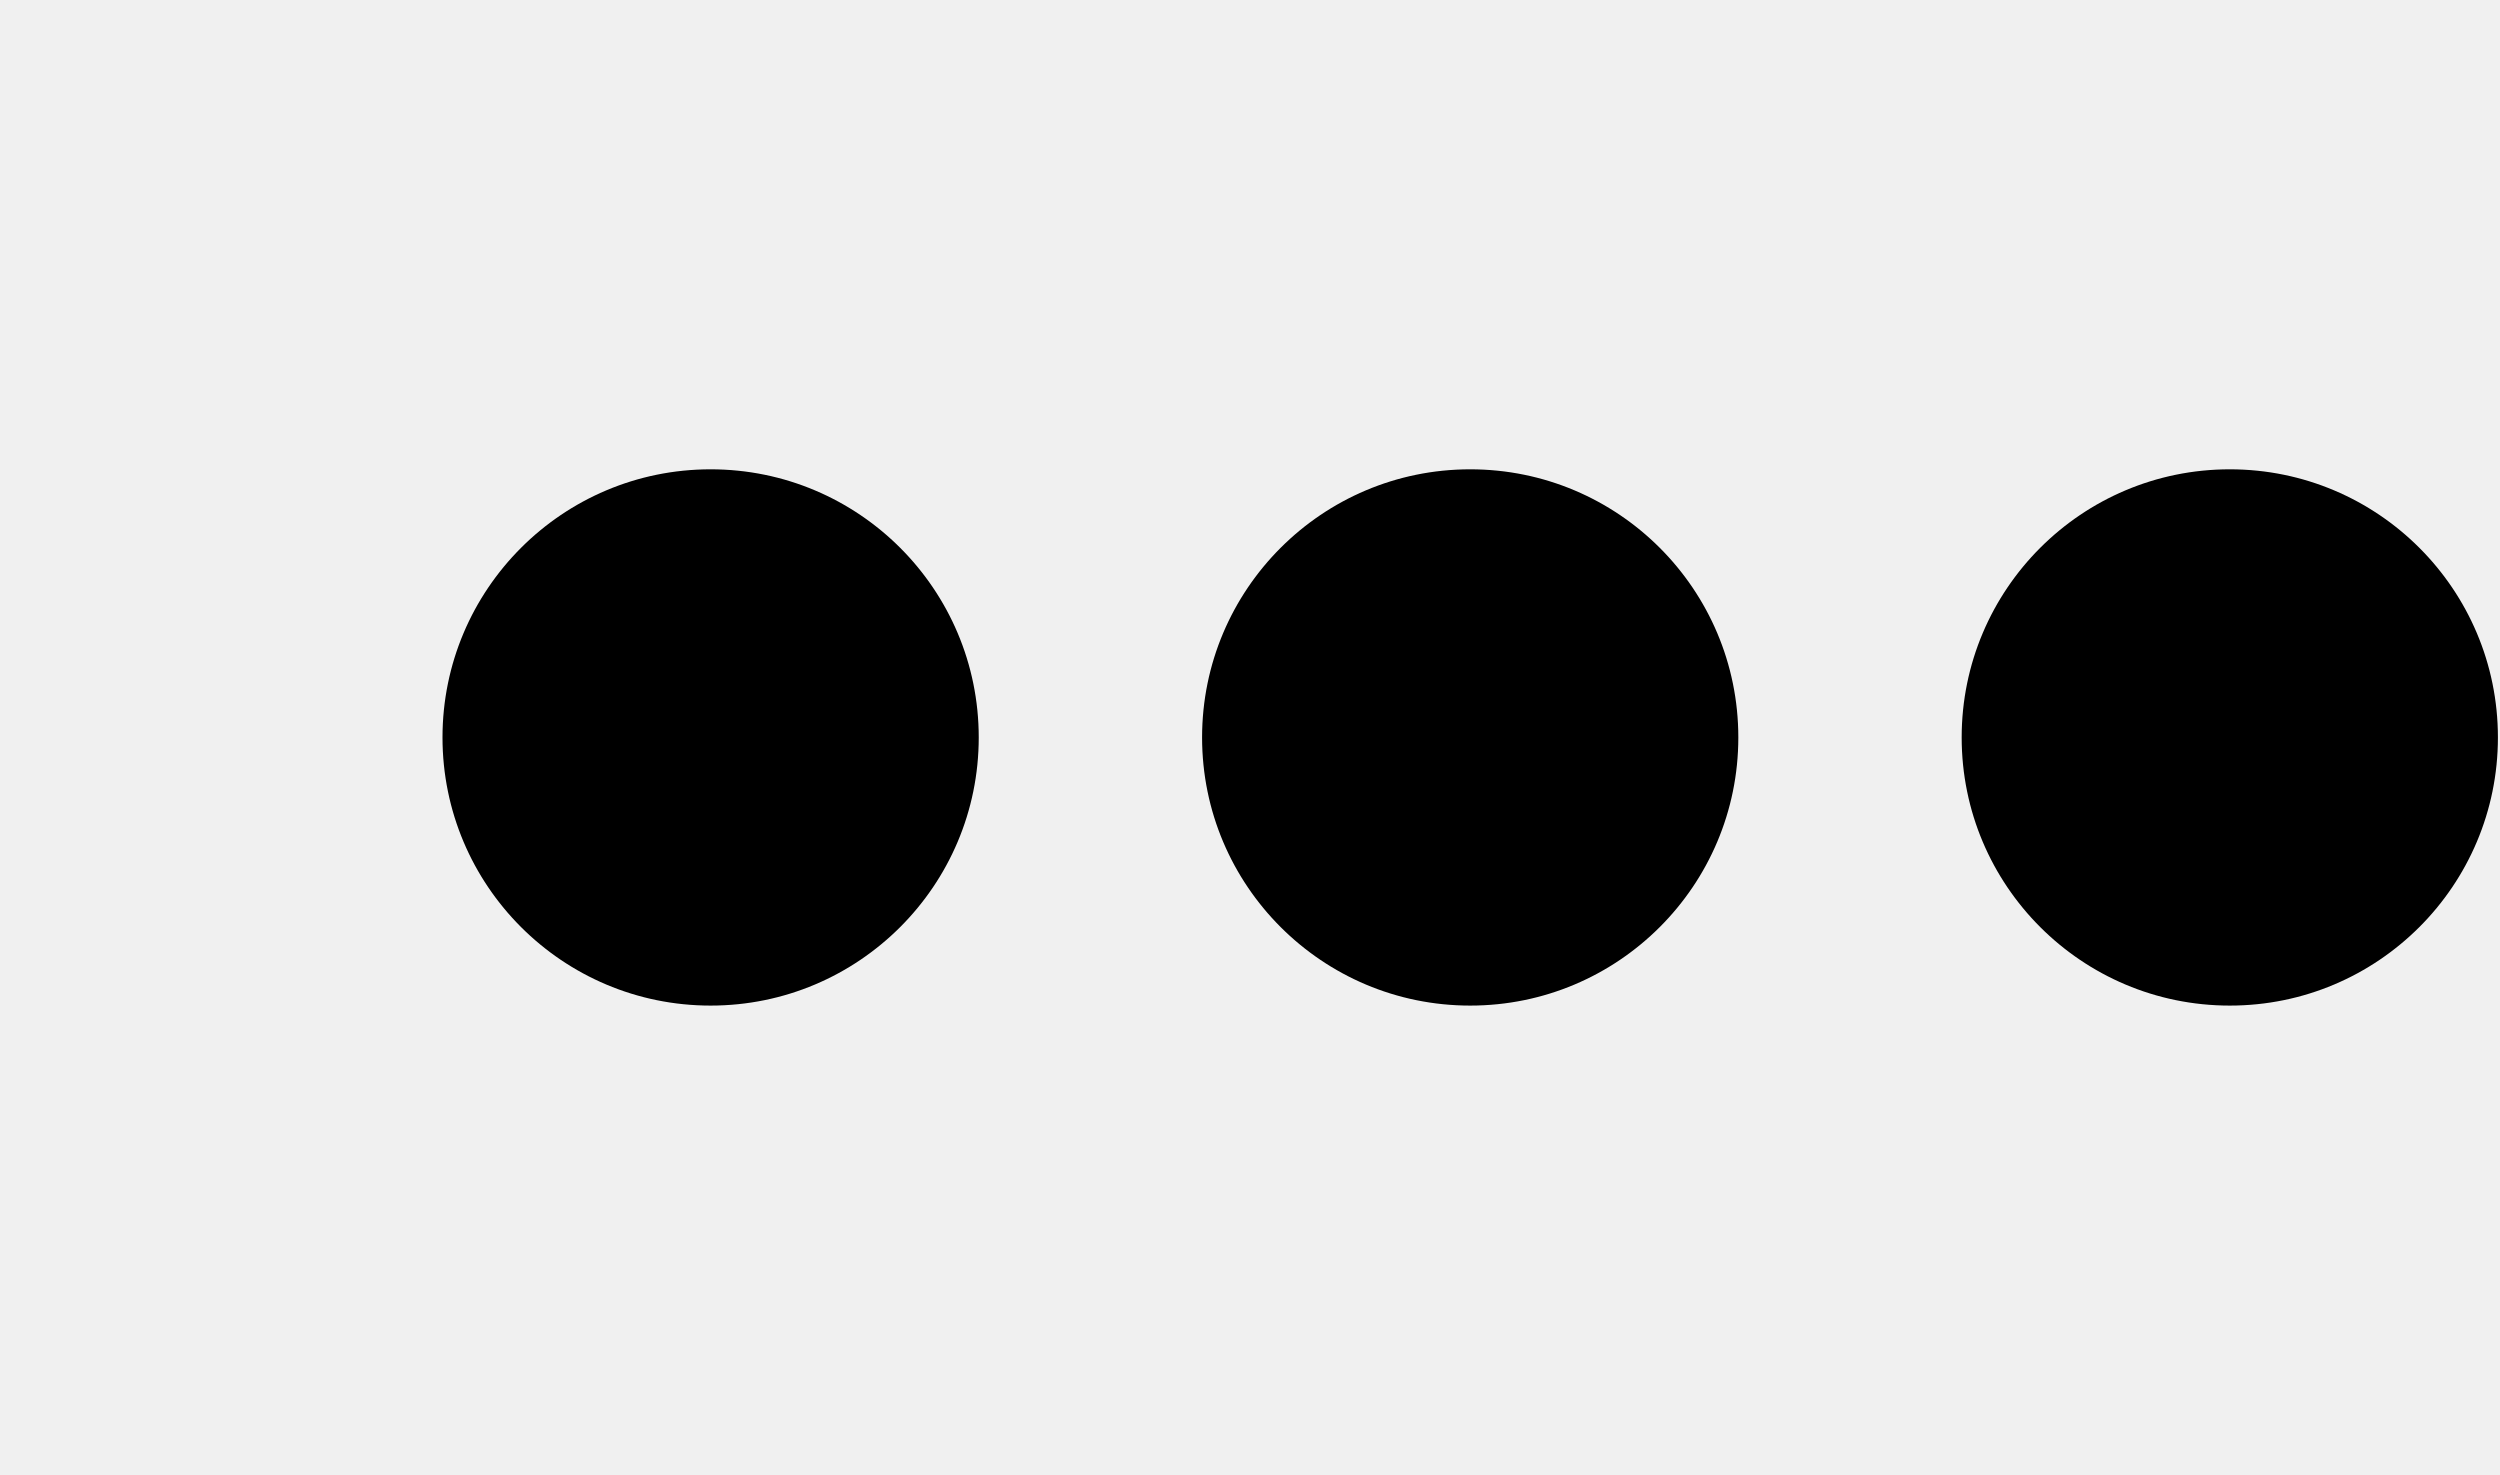
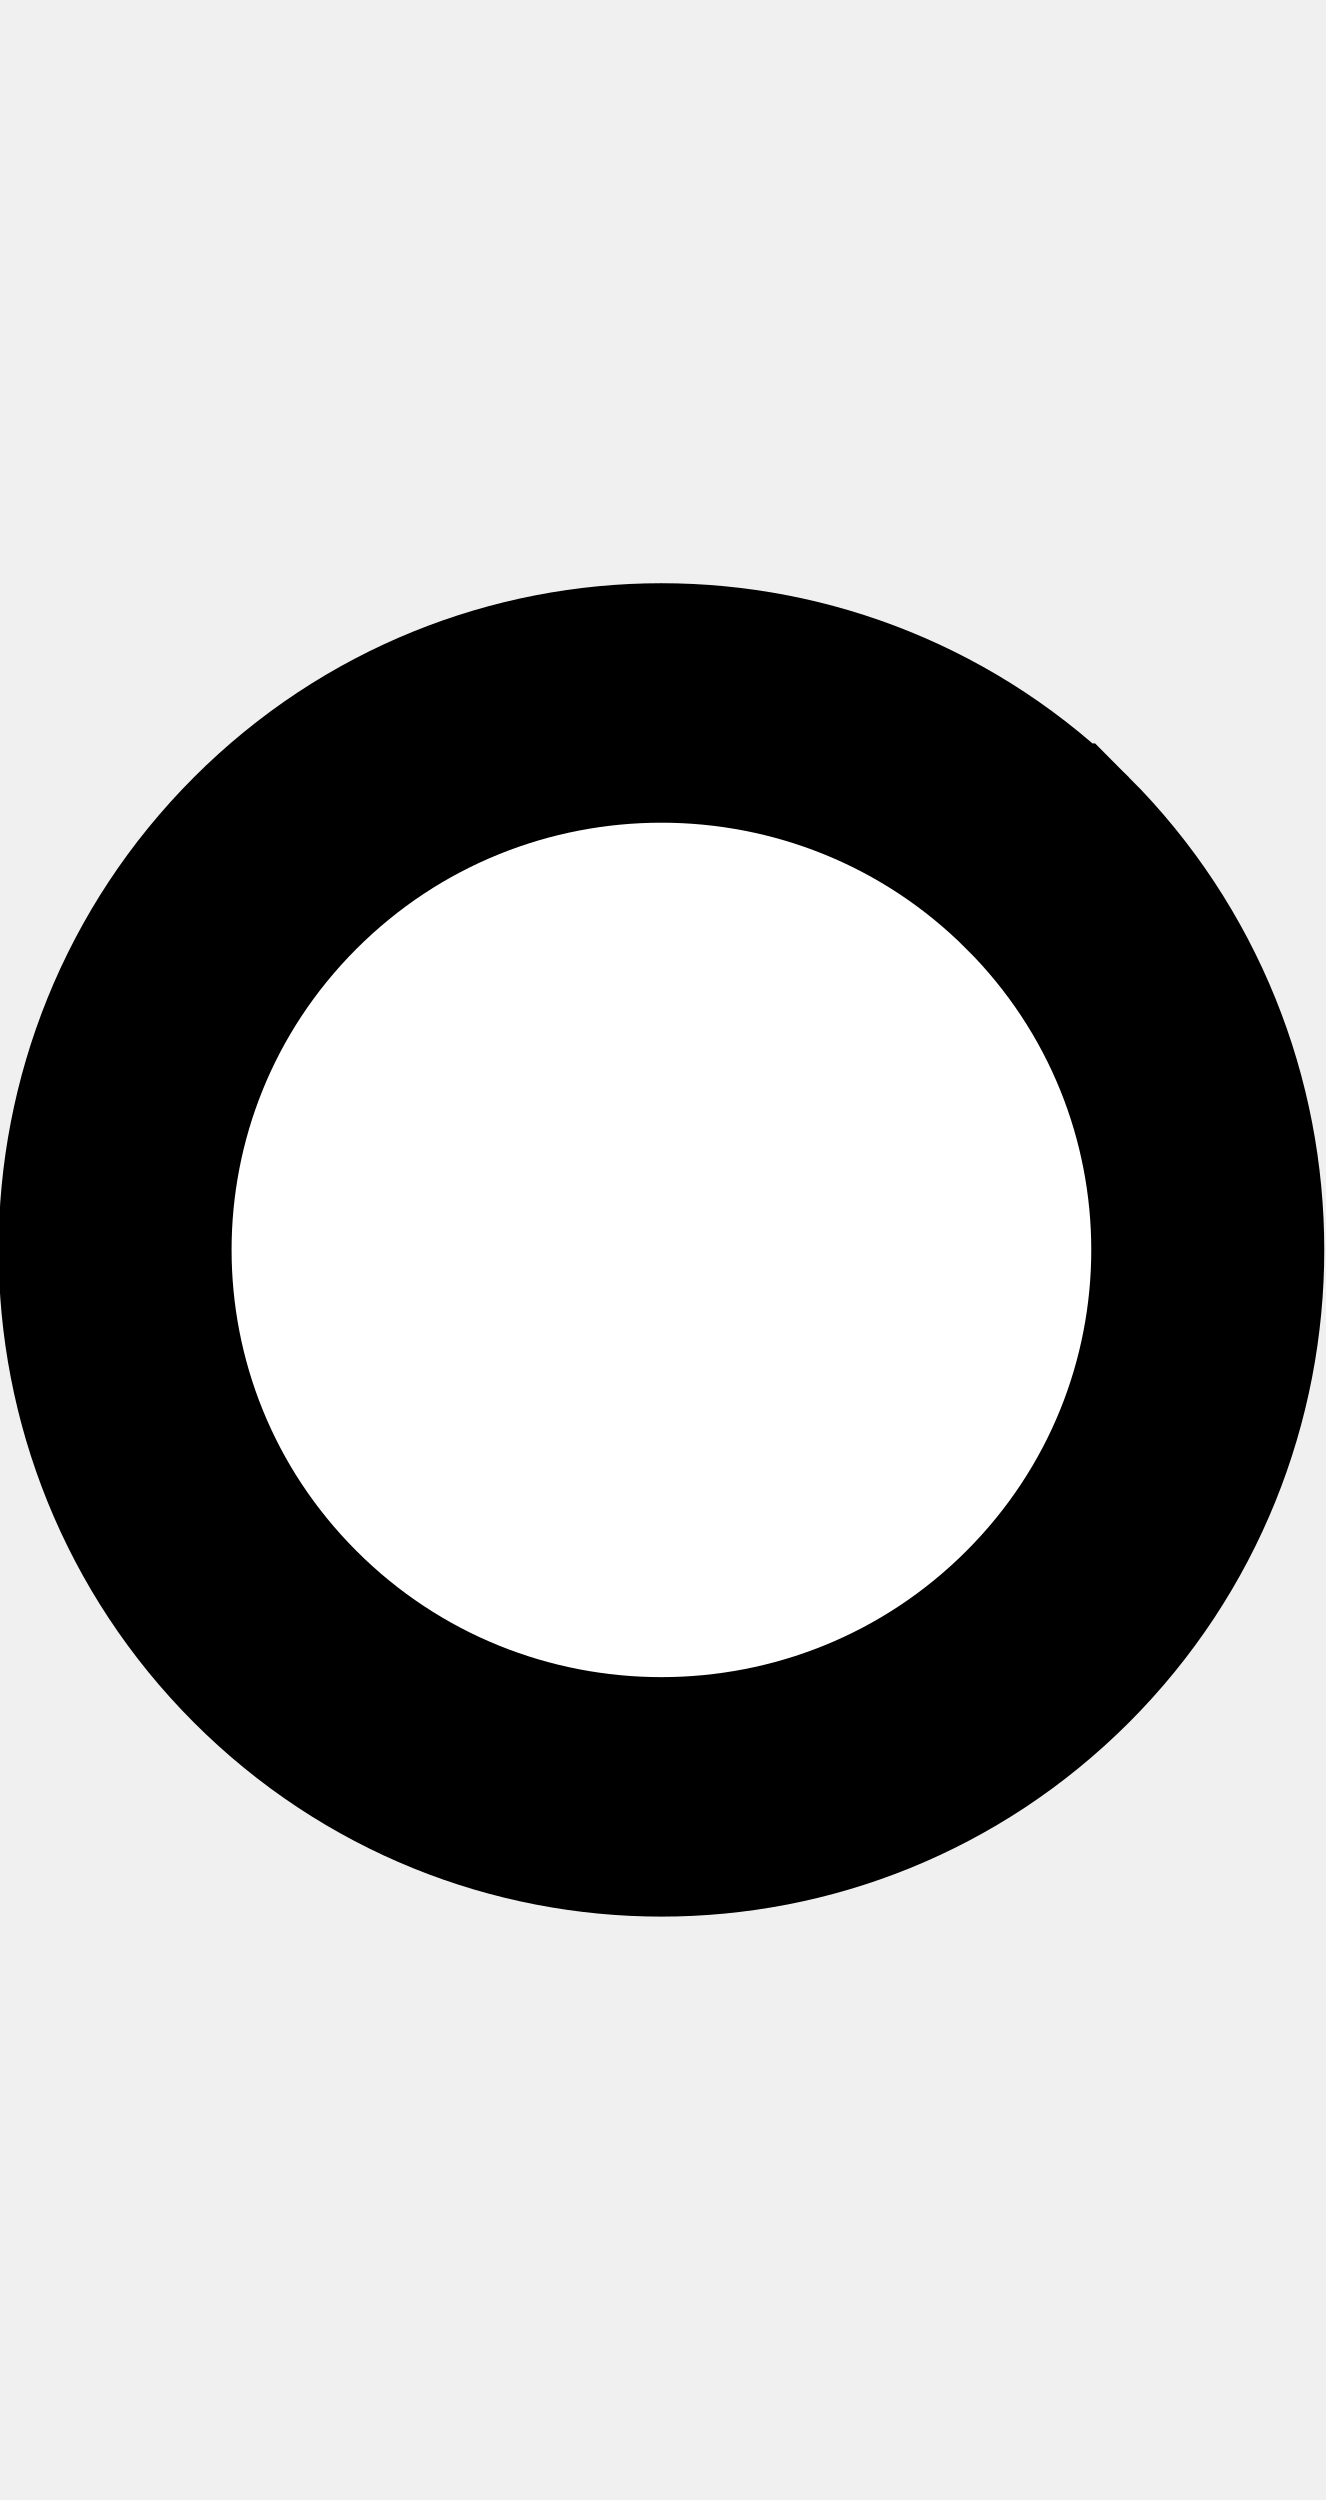
- <svg xmlns="http://www.w3.org/2000/svg" width="33.9" height="20" viewBox="0 0 33.9 20" version="1.1" id="svg3807">
+ <svg xmlns="http://www.w3.org/2000/svg" width="10.6" height="20" viewBox="0 0 10.6 20" version="1.1" id="svg3807">
  <g id="layer L1" transform="translate(0,10)">
    <g transform="translate(0,0)">
-       <g />
-     </g>
-     <g transform="translate(6,0)">
      <g id="layer1" transform="translate(0,-291.7083)">
        <g transform="matrix(1.172932,0,0,-0.9520283,-583.8196,-1486.07)" id="g10351" style="stroke-width:1.788;stroke-miterlimit:4;stroke-dasharray:none">
          <g transform="matrix(0.9094024,0,0,1.120415,45.09442,226.1223)" id="g10351-0" style="stroke-width:1.789;stroke-miterlimit:4;stroke-dasharray:none">
            <g id="g2601" transform="matrix(0.8925618,0,0,0.8925266,53.47671,-202.8362)" style="stroke-width:2.005">
-               <g id="g3084" transform="matrix(1.011122,0,0,0.9932151,-7.370096,-13.71252)" style="stroke-width:2.001">
-                 <g transform="matrix(0.8377975,0,0,0.8280196,-39.34358,-319.7406)" id="g10367" style="stroke-width:2.22;stroke-miterlimit:4;stroke-dasharray:none">
-                   <g id="g2860">
-                     <ellipse style="fill:#000000;fill-opacity:1;fill-rule:evenodd;stroke:none;stroke-width:2.03;stroke-linecap:butt;stroke-linejoin:miter;stroke-miterlimit:4;stroke-dasharray:none;stroke-opacity:1" id="path3355-3-9-8" cx="647.744" cy="-1866.407" rx="4.508" ry="4.644" />
-                   </g>
-                 </g>
-               </g>
-             </g>
-           </g>
-         </g>
-       </g>
-     </g>
-     <g transform="translate(16.3,0)">
-       <g id="layer1" transform="translate(0,-291.7083)">
-         <g transform="matrix(1.172932,0,0,-0.9520283,-583.8196,-1486.07)" id="g10351" style="stroke-width:1.788;stroke-miterlimit:4;stroke-dasharray:none">
-           <g transform="matrix(0.9094024,0,0,1.120415,45.09442,226.1223)" id="g10351-0" style="stroke-width:1.789;stroke-miterlimit:4;stroke-dasharray:none">
-             <g id="g2601" transform="matrix(0.8925618,0,0,0.8925266,53.47671,-202.8362)" style="stroke-width:2.005">
-               <g id="g3084" transform="matrix(1.011122,0,0,0.9932151,-7.370096,-13.71252)" style="stroke-width:2.001">
-                 <g transform="matrix(0.8377975,0,0,0.8280196,-39.34358,-319.7406)" id="g10367" style="stroke-width:2.22;stroke-miterlimit:4;stroke-dasharray:none">
-                   <g id="g2860">
-                     <ellipse style="fill:#000000;fill-opacity:1;fill-rule:evenodd;stroke:none;stroke-width:2.03;stroke-linecap:butt;stroke-linejoin:miter;stroke-miterlimit:4;stroke-dasharray:none;stroke-opacity:1" id="path3355-3-9-8" cx="647.744" cy="-1866.407" rx="4.508" ry="4.644" />
-                   </g>
-                 </g>
-               </g>
-             </g>
-           </g>
-         </g>
-       </g>
-     </g>
-     <g transform="translate(26.6,0)">
-       <g id="layer1" transform="translate(0,-291.7083)">
-         <g transform="matrix(1.172932,0,0,-0.9520283,-583.8196,-1486.07)" id="g10351" style="stroke-width:1.788;stroke-miterlimit:4;stroke-dasharray:none">
-           <g transform="matrix(0.9094024,0,0,1.120415,45.09442,226.1223)" id="g10351-0" style="stroke-width:1.789;stroke-miterlimit:4;stroke-dasharray:none">
-             <g id="g2601" transform="matrix(0.8925618,0,0,0.8925266,53.47671,-202.8362)" style="stroke-width:2.005">
-               <g id="g3084" transform="matrix(1.011122,0,0,0.9932151,-7.370096,-13.71252)" style="stroke-width:2.001">
-                 <g transform="matrix(0.8377975,0,0,0.8280196,-39.34358,-319.7406)" id="g10367" style="stroke-width:2.22;stroke-miterlimit:4;stroke-dasharray:none">
-                   <g id="g2860">
-                     <ellipse style="fill:#000000;fill-opacity:1;fill-rule:evenodd;stroke:none;stroke-width:2.03;stroke-linecap:butt;stroke-linejoin:miter;stroke-miterlimit:4;stroke-dasharray:none;stroke-opacity:1" id="path3355-3-9-8" cx="647.744" cy="-1866.407" rx="4.508" ry="4.644" />
+               <g transform="matrix(0.9161032,0,0,-0.9078513,101.9969,-4745.411)" id="g14246" style="stroke-width:2.177;stroke-miterlimit:4;stroke-dasharray:none">
+                 <g transform="matrix(1.222974,0,0,1.234139,-146.3597,738.2648)" id="g14253">
+                   <g transform="translate(-39.3611,1.9848)" id="g14264" style="stroke-width:1.772;stroke-miterlimit:4;stroke-dasharray:none">
+                     <g id="g10359-10-8" transform="matrix(1,0,0,-1,-52.73343,-5050.882)" style="stroke-width:1.772;stroke-miterlimit:4;stroke-dasharray:none">
+                       <g transform="matrix(1,0,0,-1,9.453375,-5051.509)" id="g14371">
+                         <g id="g10364-8-3" transform="matrix(1,0,0,-1,-48.16121,-5051.049)" />
+                         <g transform="translate(-27.1658,1.5491)" id="g14427">
+                           <g id="g10367-880-7" transform="matrix(1,0,0,-1,-48.16121,-5051.049)" />
+                           <g transform="translate(-45.4538,2.7243)" id="g14438">
+                             <g id="g10370-7-5" transform="matrix(1,0,0,-1,-48.16121,-5051.049)" />
+                             <g transform="translate(-30.4313,0.6037)" id="g14451">
+                               <g id="g12601" style="stroke-width:2.605;stroke-miterlimit:4;stroke-dasharray:none" transform="matrix(0.6486516,0,0,0.7128036,230.9036,-908.8502)">
+                                 <g style="stroke-width:1.48;stroke-miterlimit:4;stroke-dasharray:none" transform="matrix(1.846011,0,0,-1.679871,592.5355,-3070.463)" id="g4509-93-8">
+                                   <g id="g20055" transform="matrix(0.8002002,0,0,0.8223537,5.468814,10.95793)" style="stroke-width:1.824">
+                                     <g id="g20314" transform="matrix(0.9998634,0,0,-1,0.00611664,131.9087)" style="stroke-width:1.824">
+                                       <g id="g22529" transform="matrix(-1,0,0,1,94.44605,-1.6809064e-6)">
+                                         <g id="g22811" transform="matrix(1,0,0,-1,0,132.1269)">
+                                           <path style="fill:#ffffff;fill-opacity:1;fill-rule:evenodd;stroke:#000000;stroke-width:1.824;stroke-linecap:butt;stroke-linejoin:miter;stroke-miterlimit:4;stroke-dasharray:none;stroke-opacity:1" d="m 47.844,69.01 a 4.277,4.166 0 0 1 1.25e-4,-5.892 4.277,4.166 0 0 1 6.048,0 4.277,4.166 0 0 1 1.24e-4,5.892 4.277,4.166 0 0 1 -6.048,0 z" id="path3355-32-59-4-94-6-5-9-6-1-3" />
+                                         </g>
+                                       </g>
+                                     </g>
+                                   </g>
+                                 </g>
+                               </g>
+                             </g>
+                           </g>
+                         </g>
+                       </g>
+                     </g>
                  </g>
                </g>
              </g>
            </g>
          </g>
        </g>
      </g>
    </g>
  </g>
</svg>
